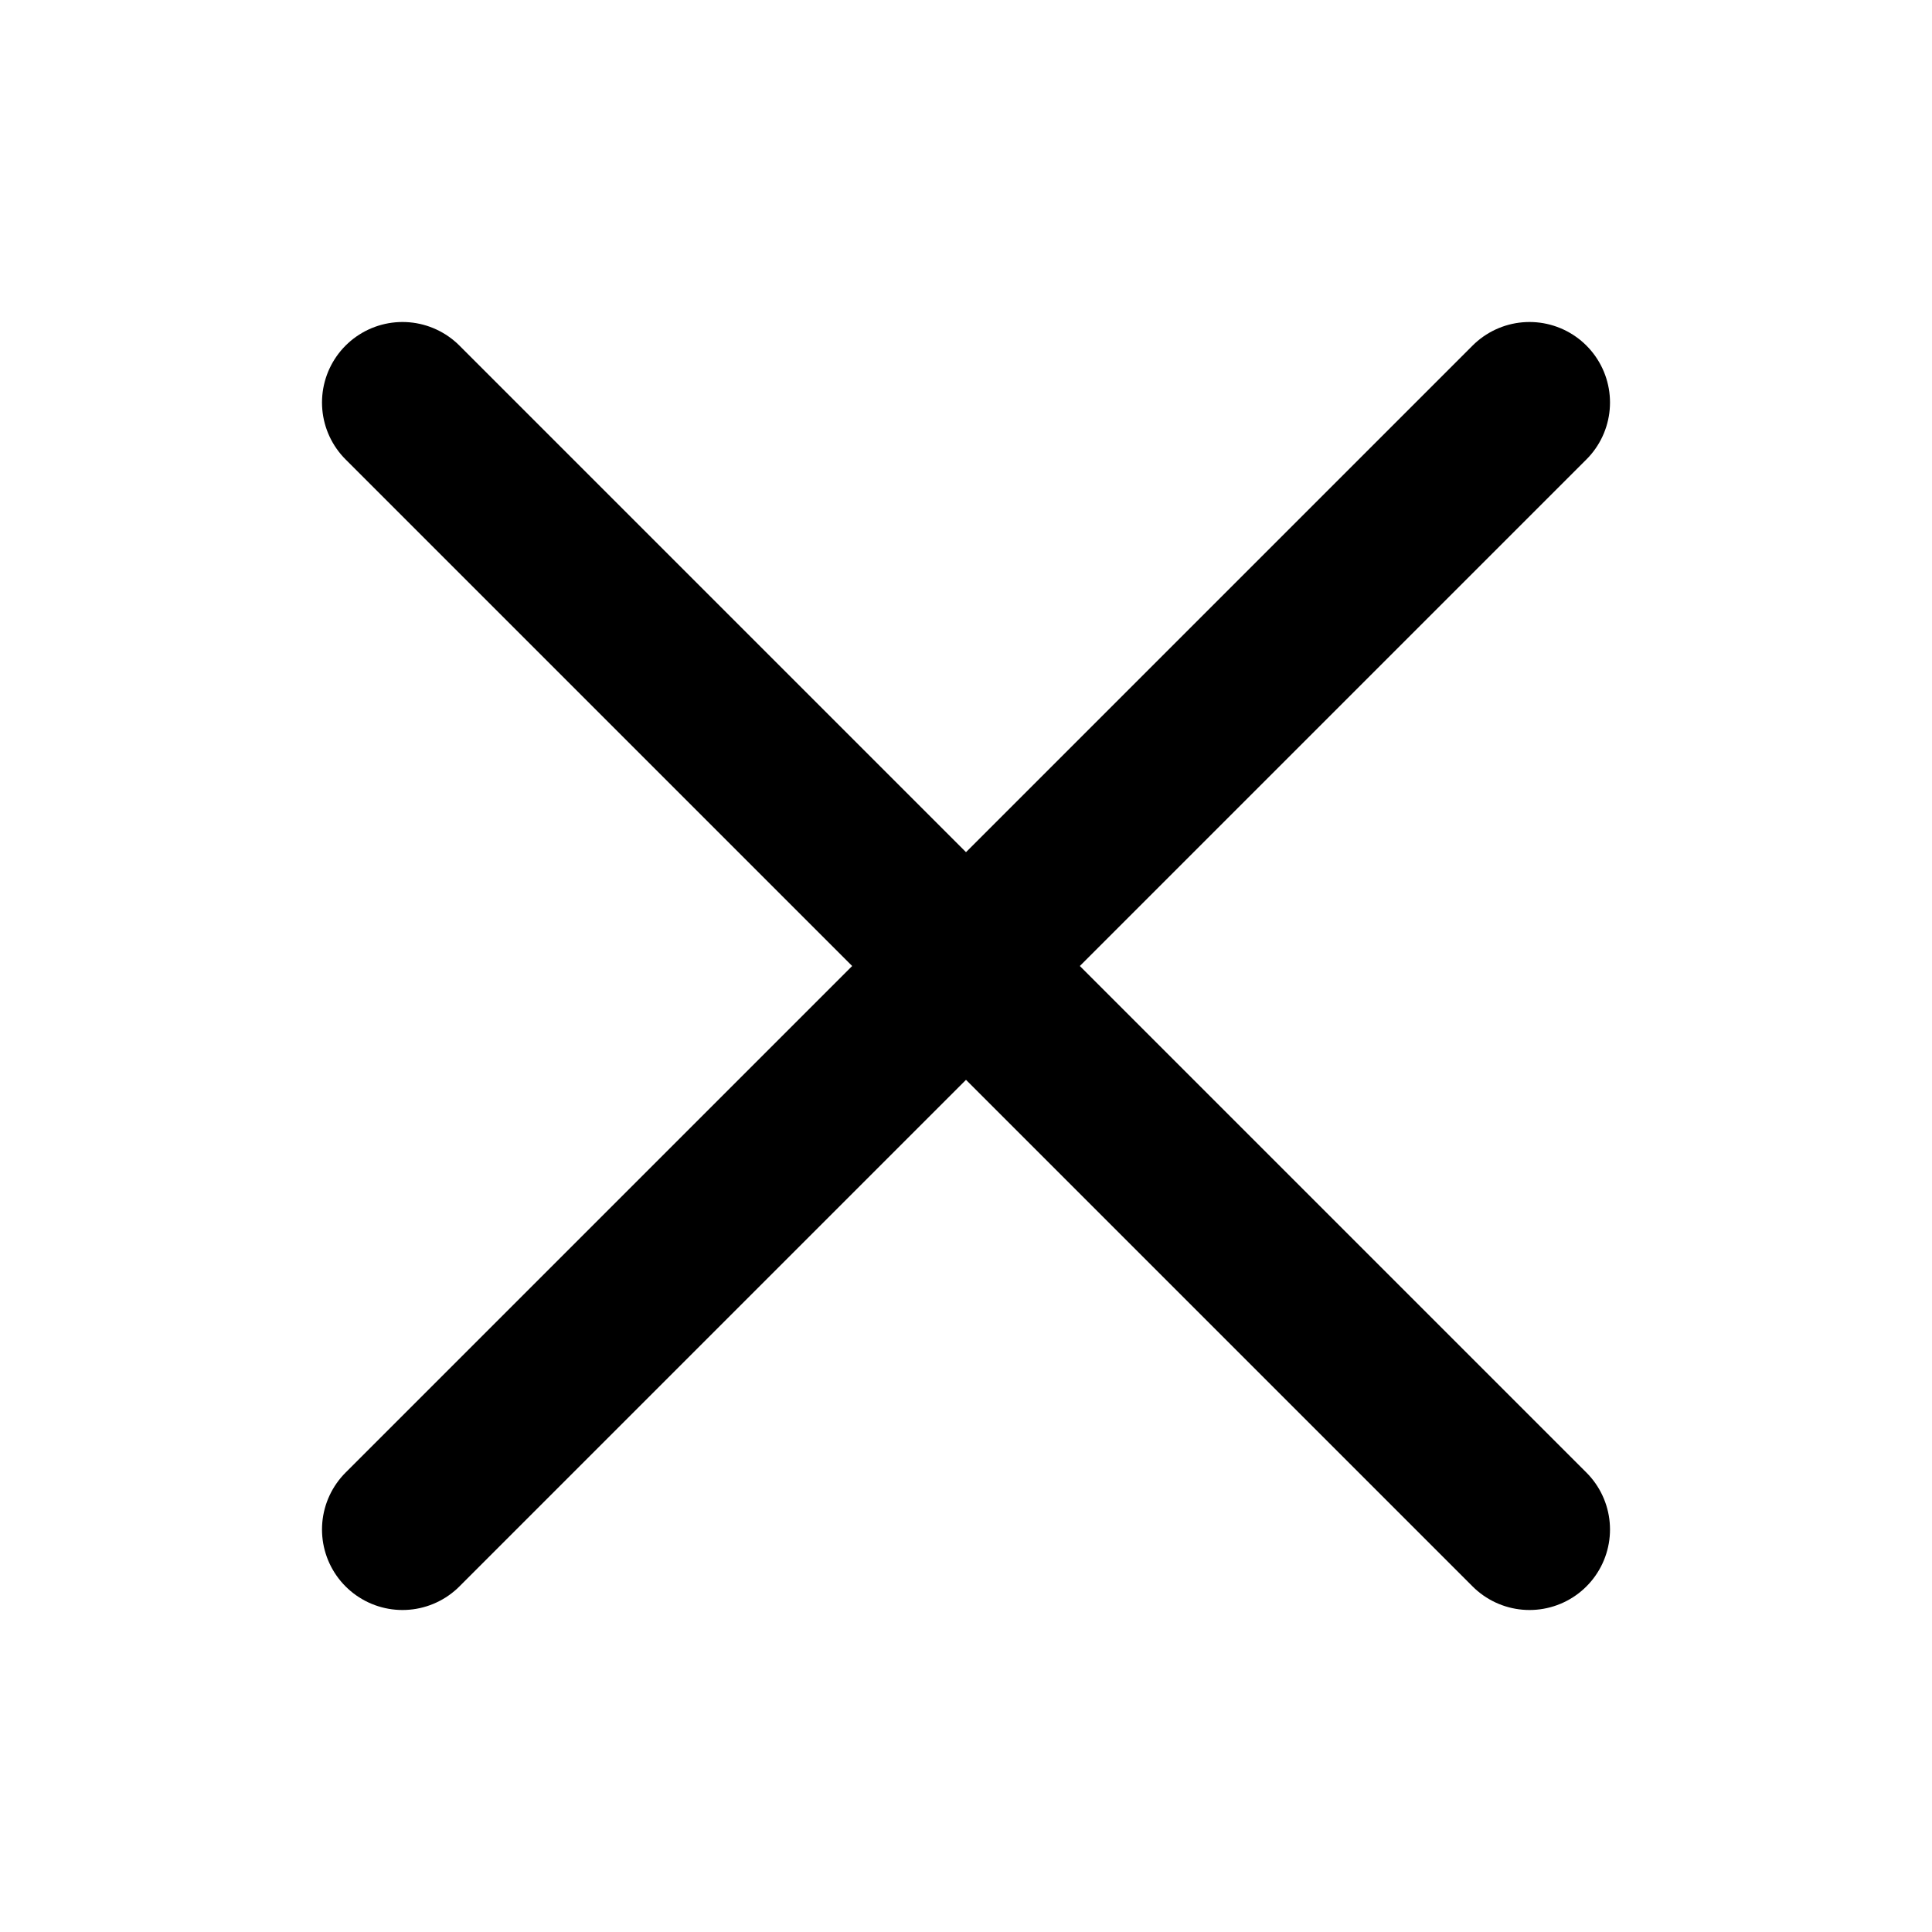
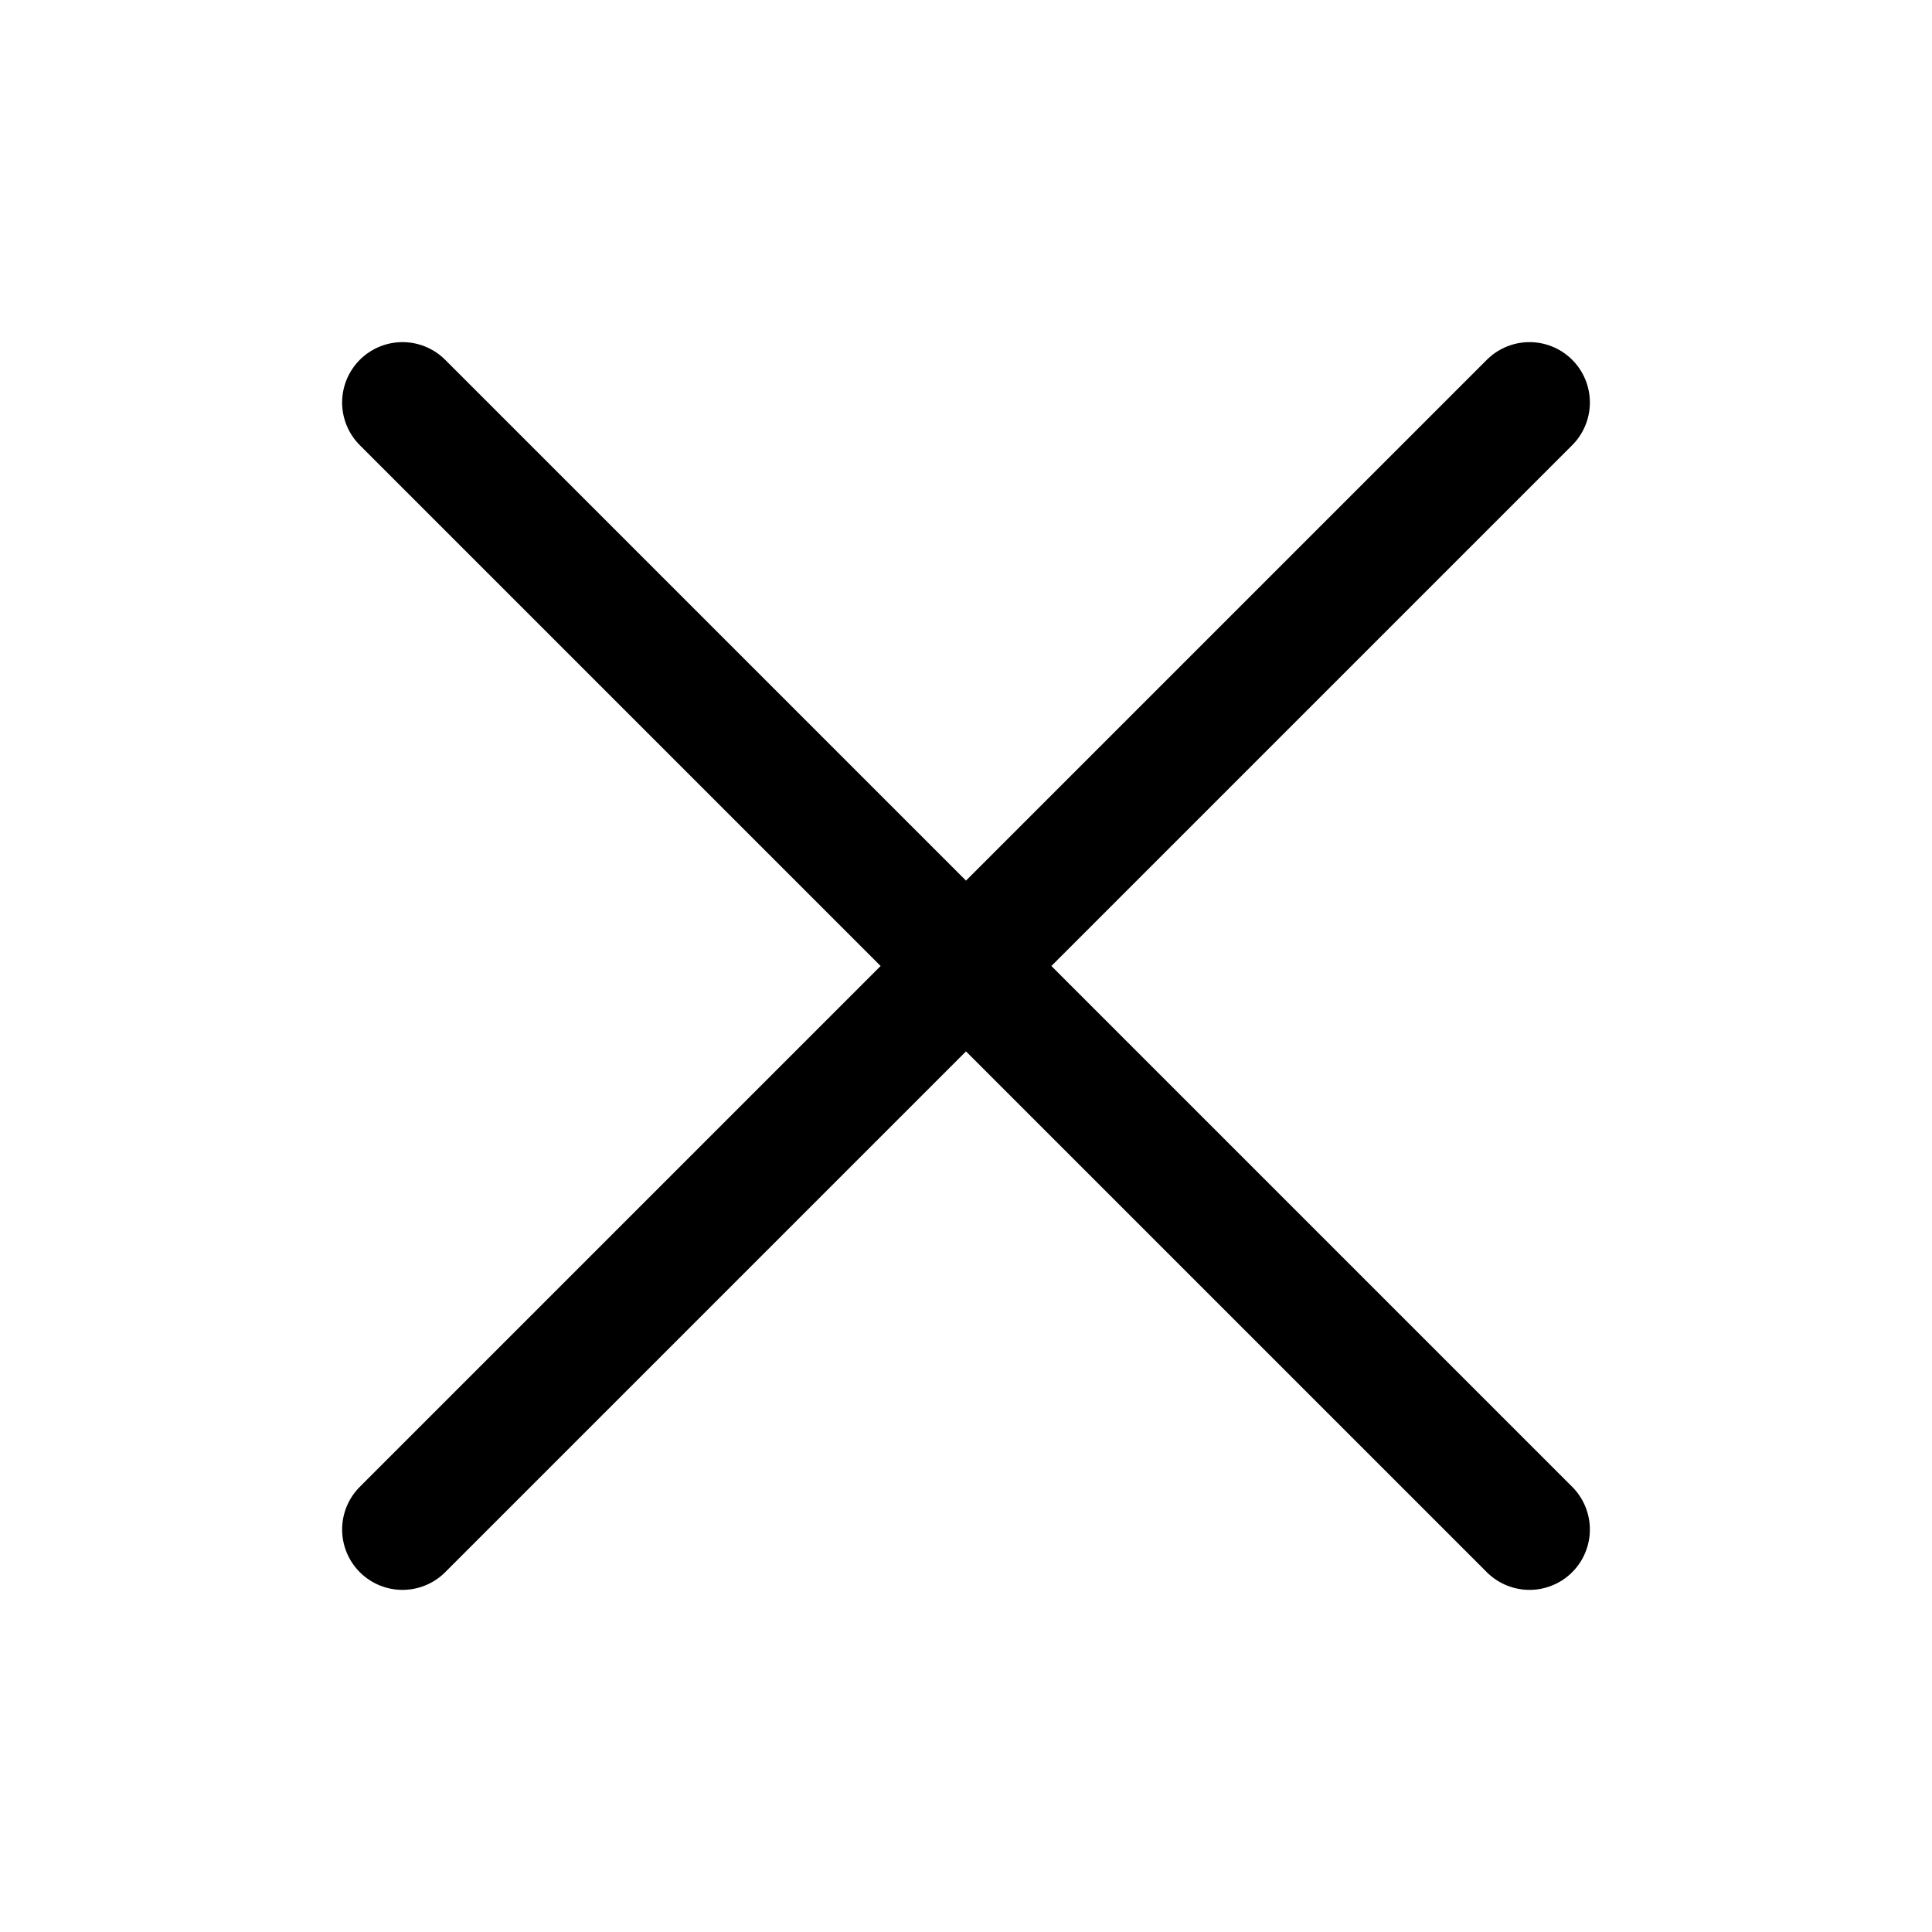
- <svg xmlns="http://www.w3.org/2000/svg" viewBox="0 0 24 24" fill="none" stroke="currentColor" stroke-linecap="round" stroke-linejoin="round" stroke-width="2">
+ <svg xmlns="http://www.w3.org/2000/svg" viewBox="0 0 24 24" fill="none" stroke="currentColor" stroke-linecap="round" stroke-linejoin="round" stroke-width="1.5">
  <path d="M0,14 L14,0 M0,0 L14,14" transform="translate(5 5)" />
</svg>
